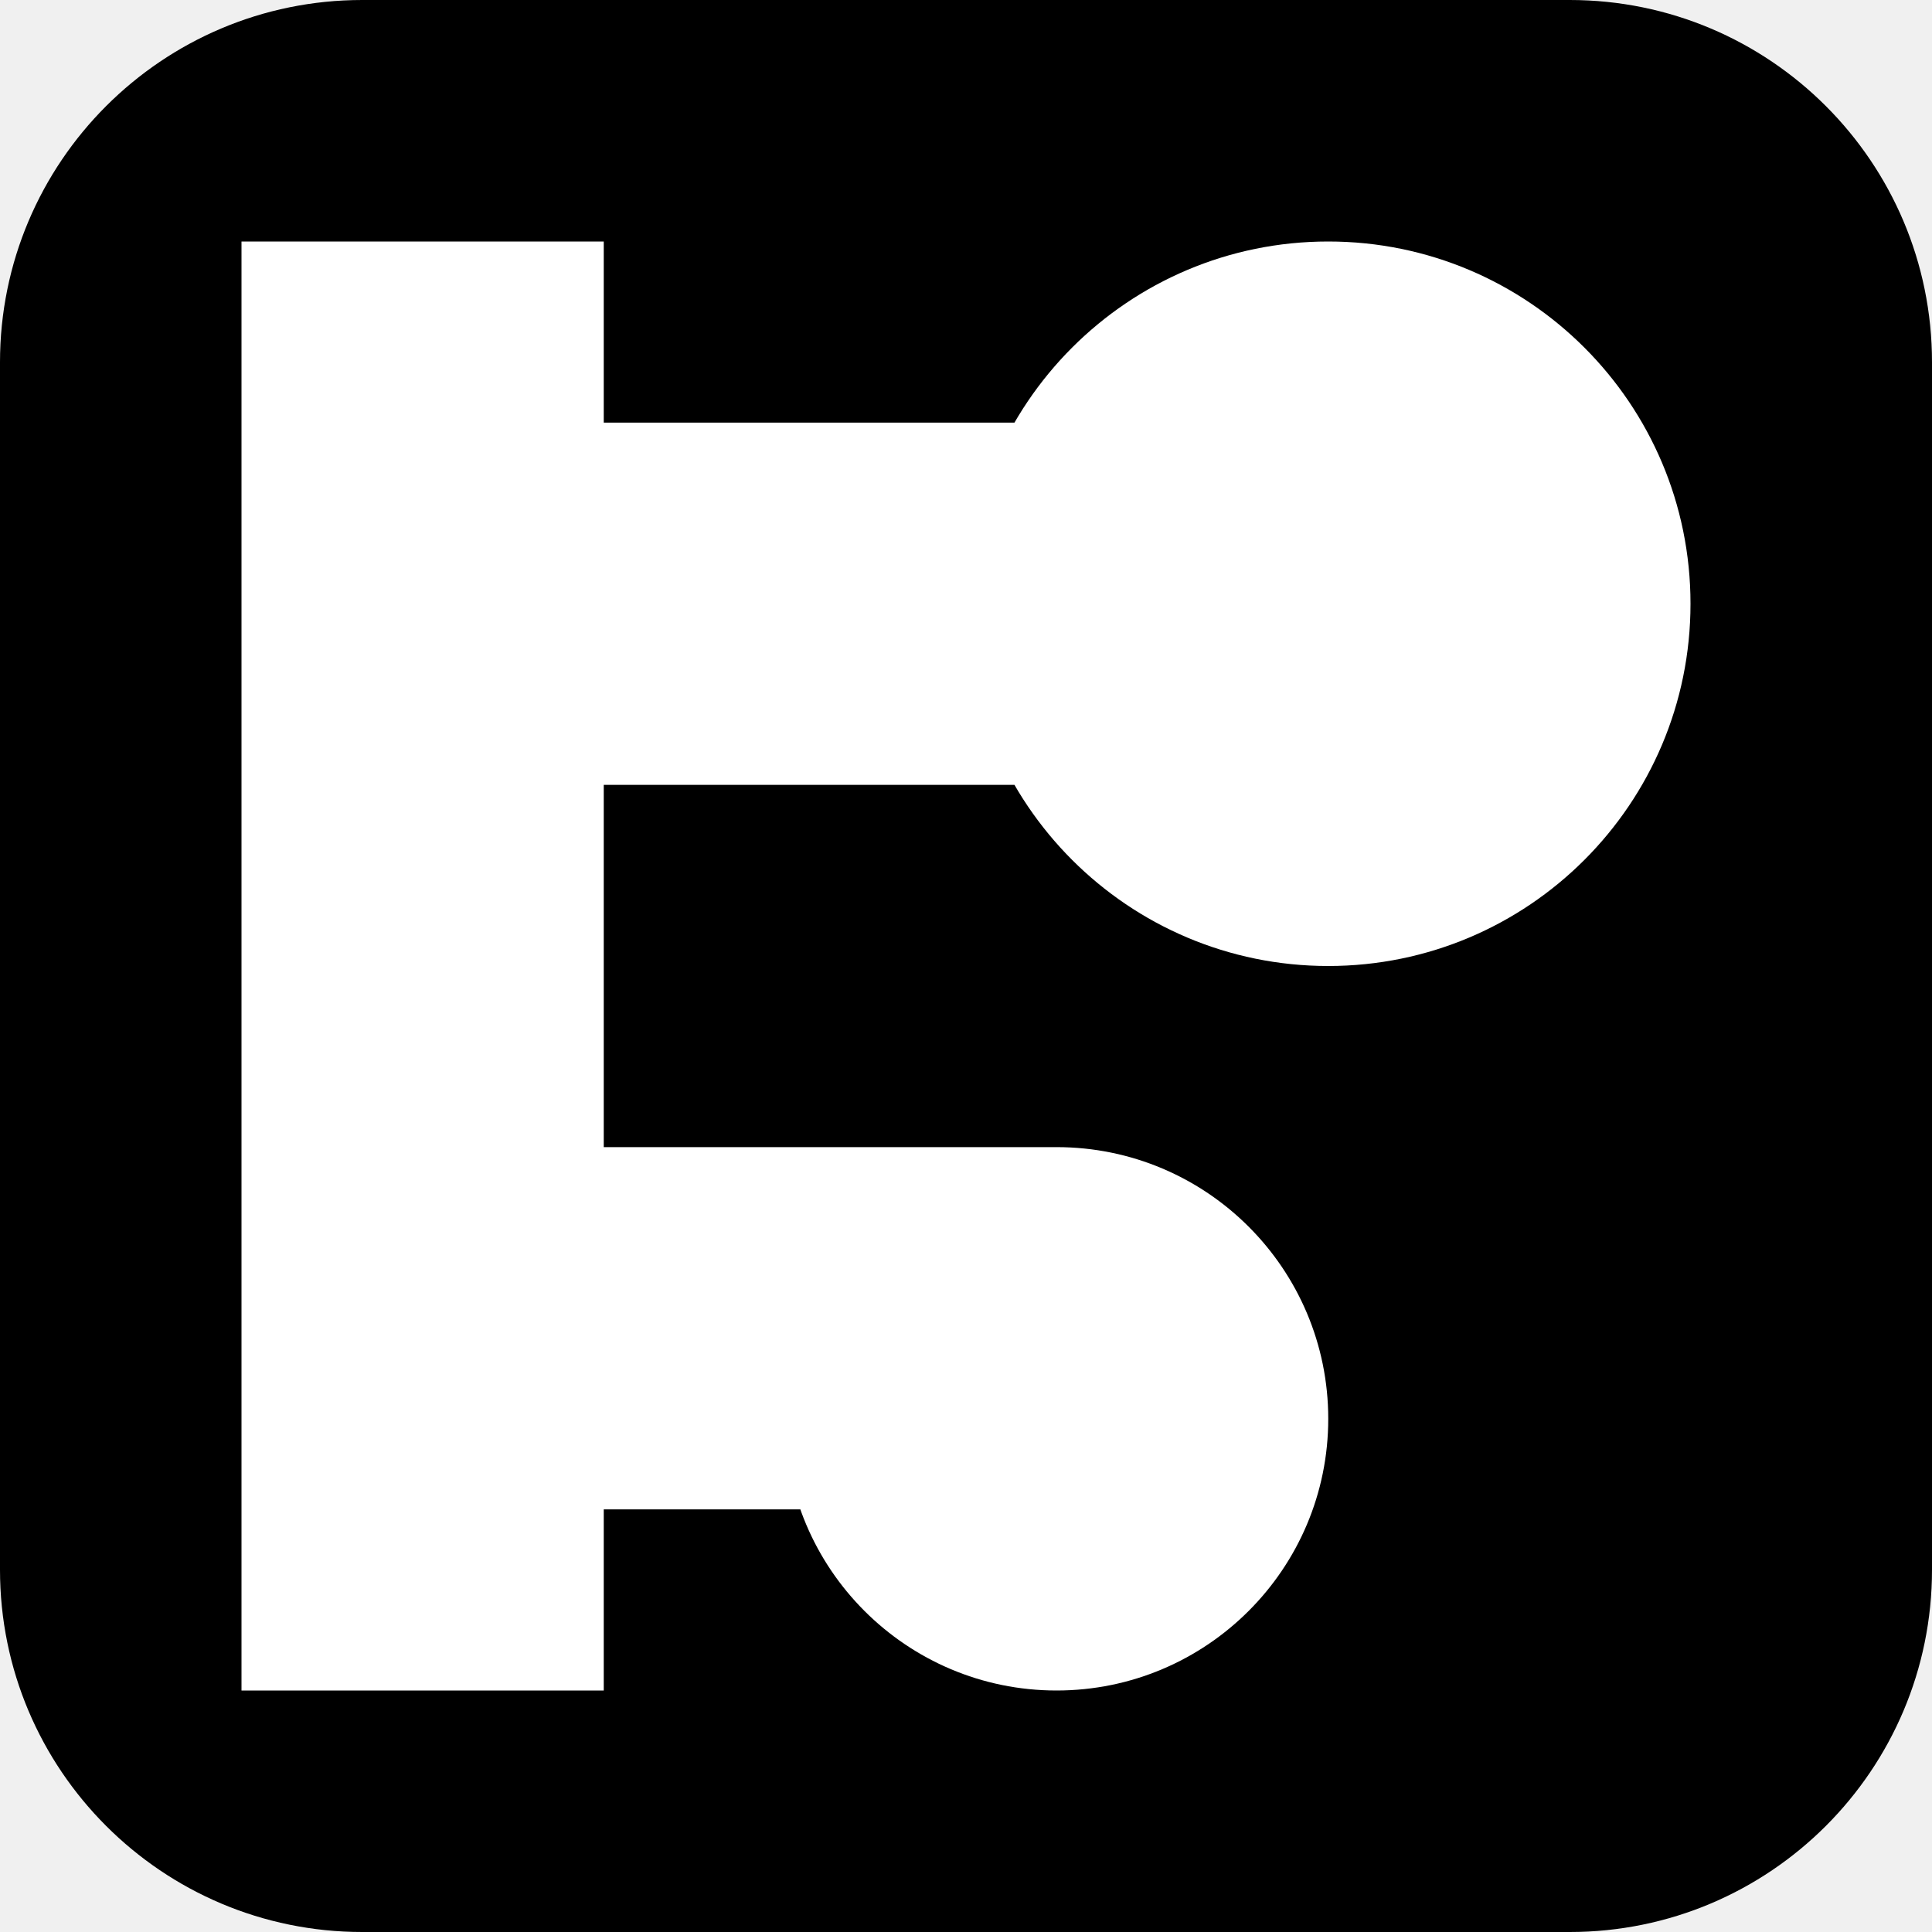
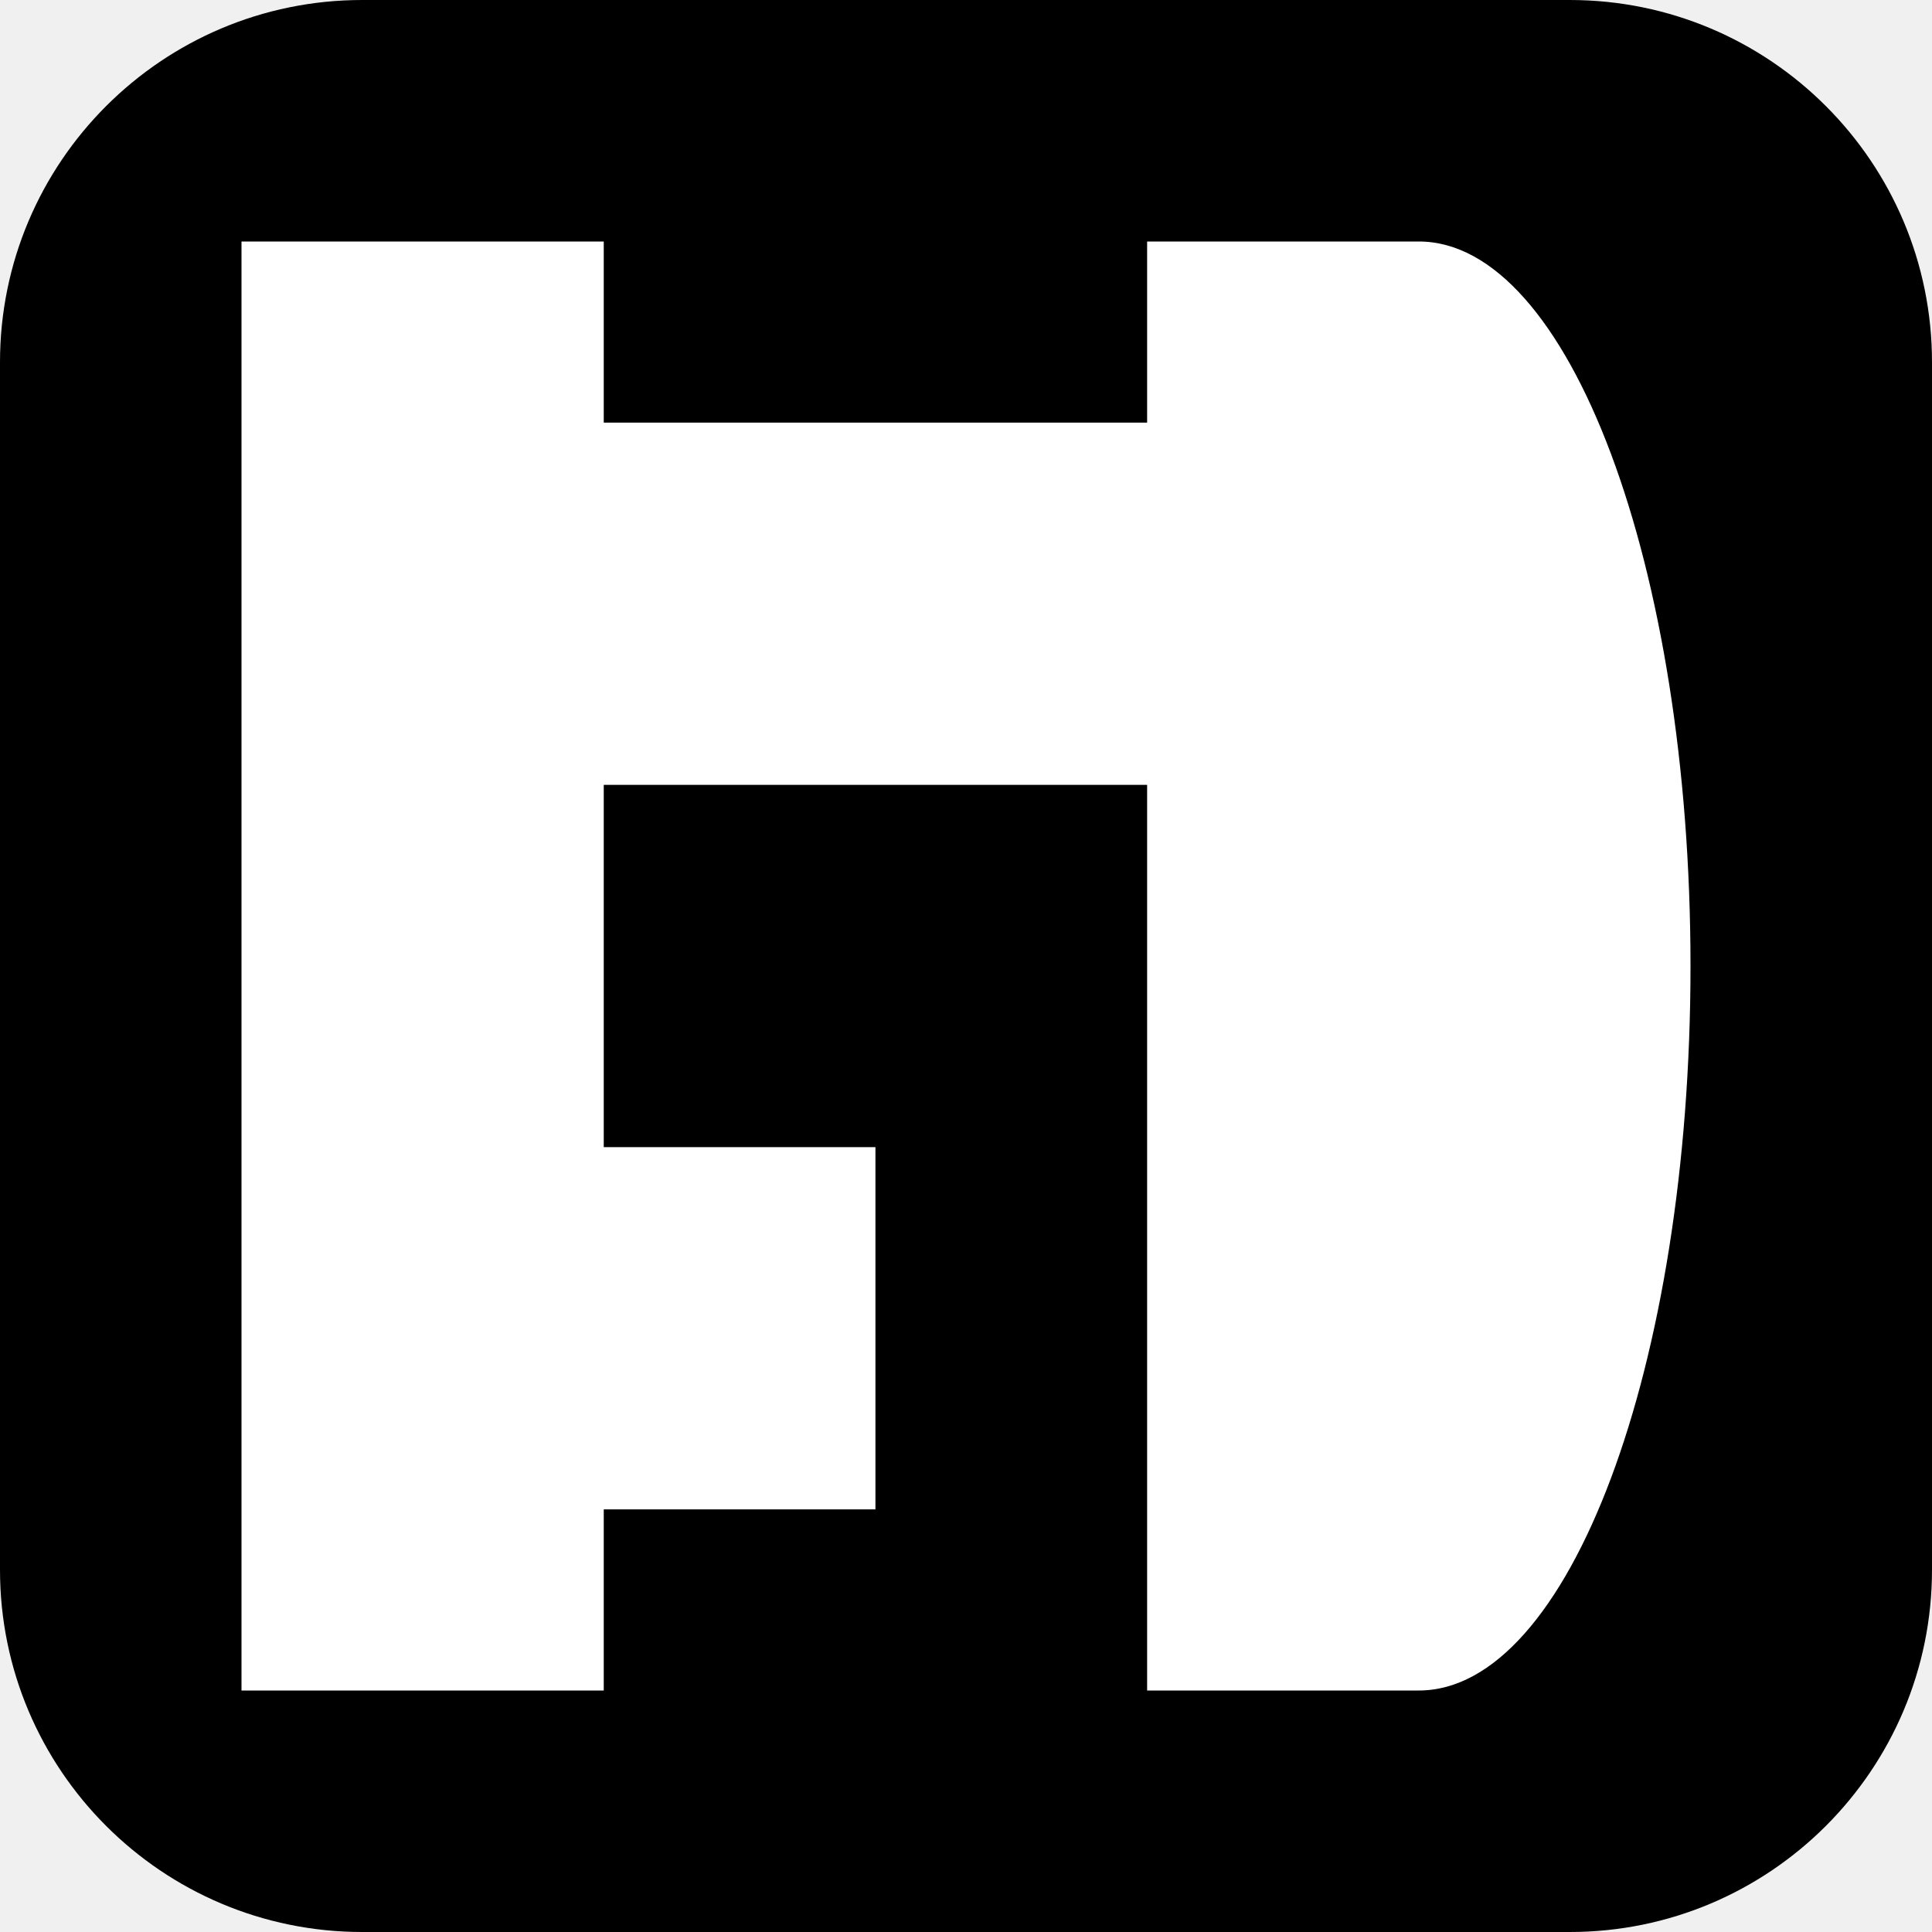
<svg xmlns="http://www.w3.org/2000/svg" viewBox="0 0 64 64">
  <rect x="0" y="0" width="64" height="64" rx="12" fill="#000000" />
  <g transform="translate(8 8) scale(0.375)" fill="#ffffff" fill-rule="nonzero">
-     <path d="M0 0H32V128H0ZM0 16H96V48H0ZM0 80H72V112H0ZM64 32A32 32 0 0 1 128 32A32 32 0 0 1 64 32ZM48 104A24 24 0 0 1 96 104A24 24 0 0 1 48 104Z" />
+     <path d="M0 0H32V128H0ZM0 16H80V48H0ZM0 80H56V112H0ZM80 0H104A24 64 0 0 1 104 128H80Z" />
  </g>
</svg>
